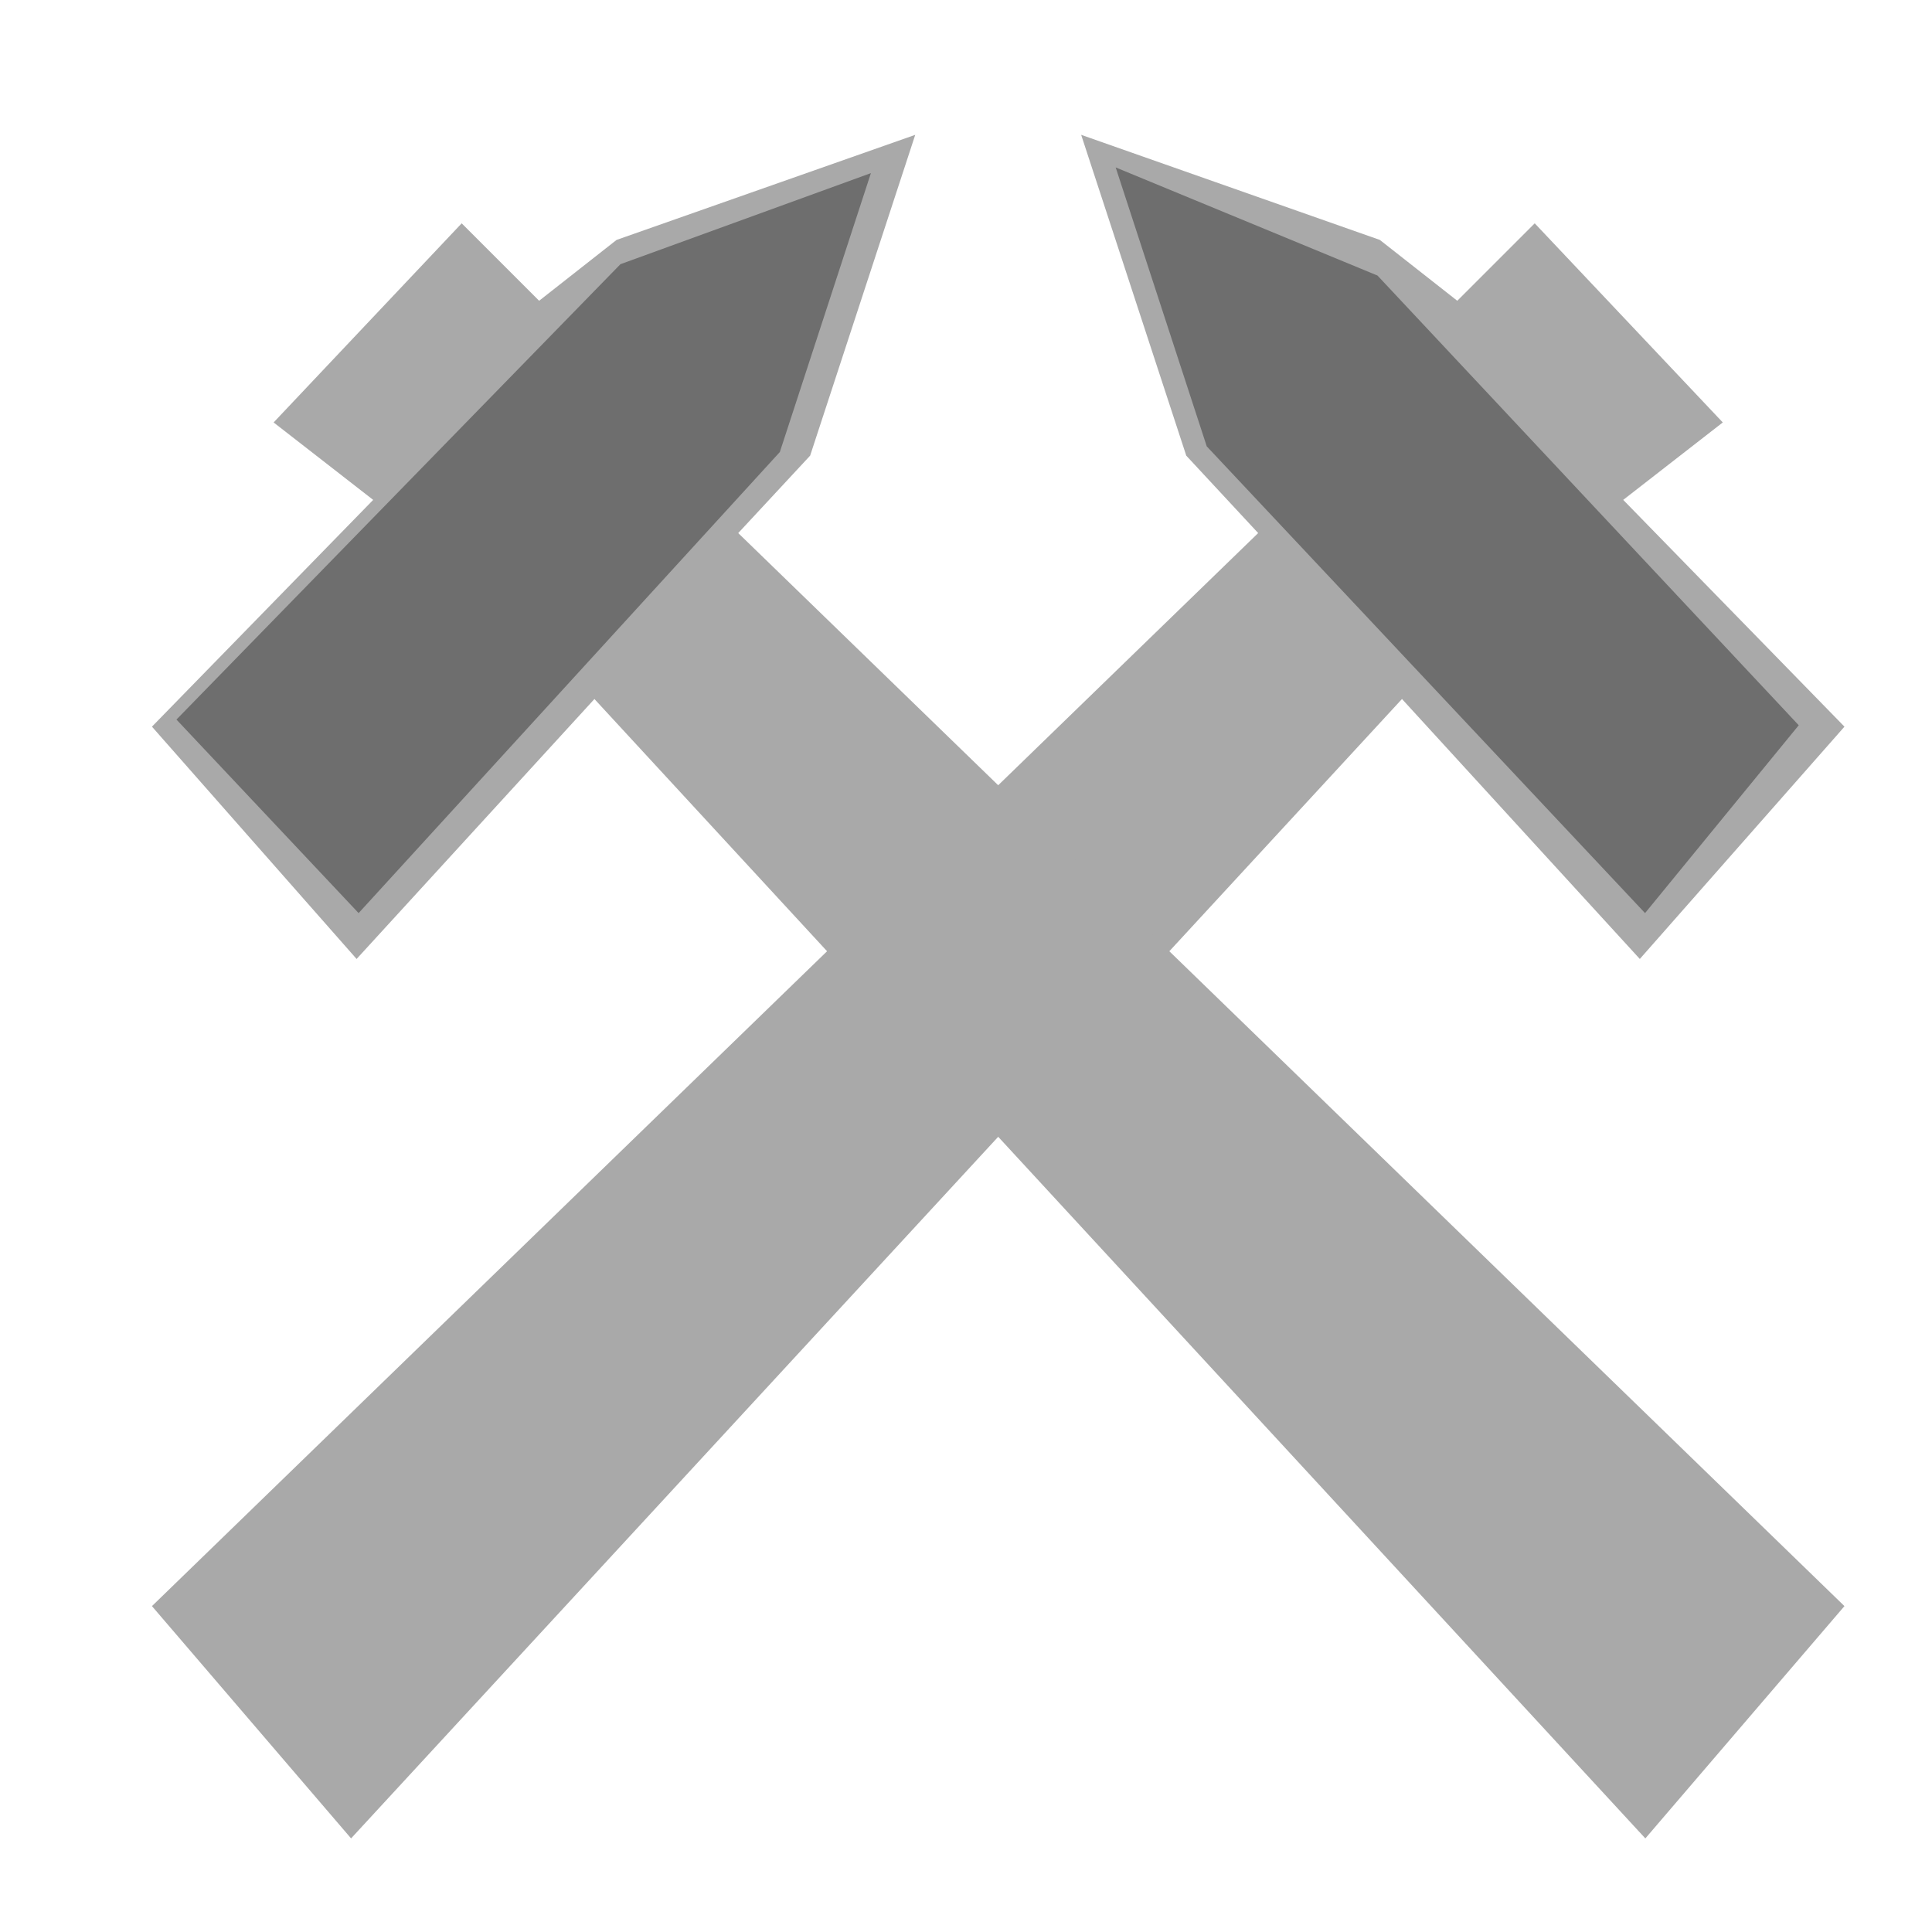
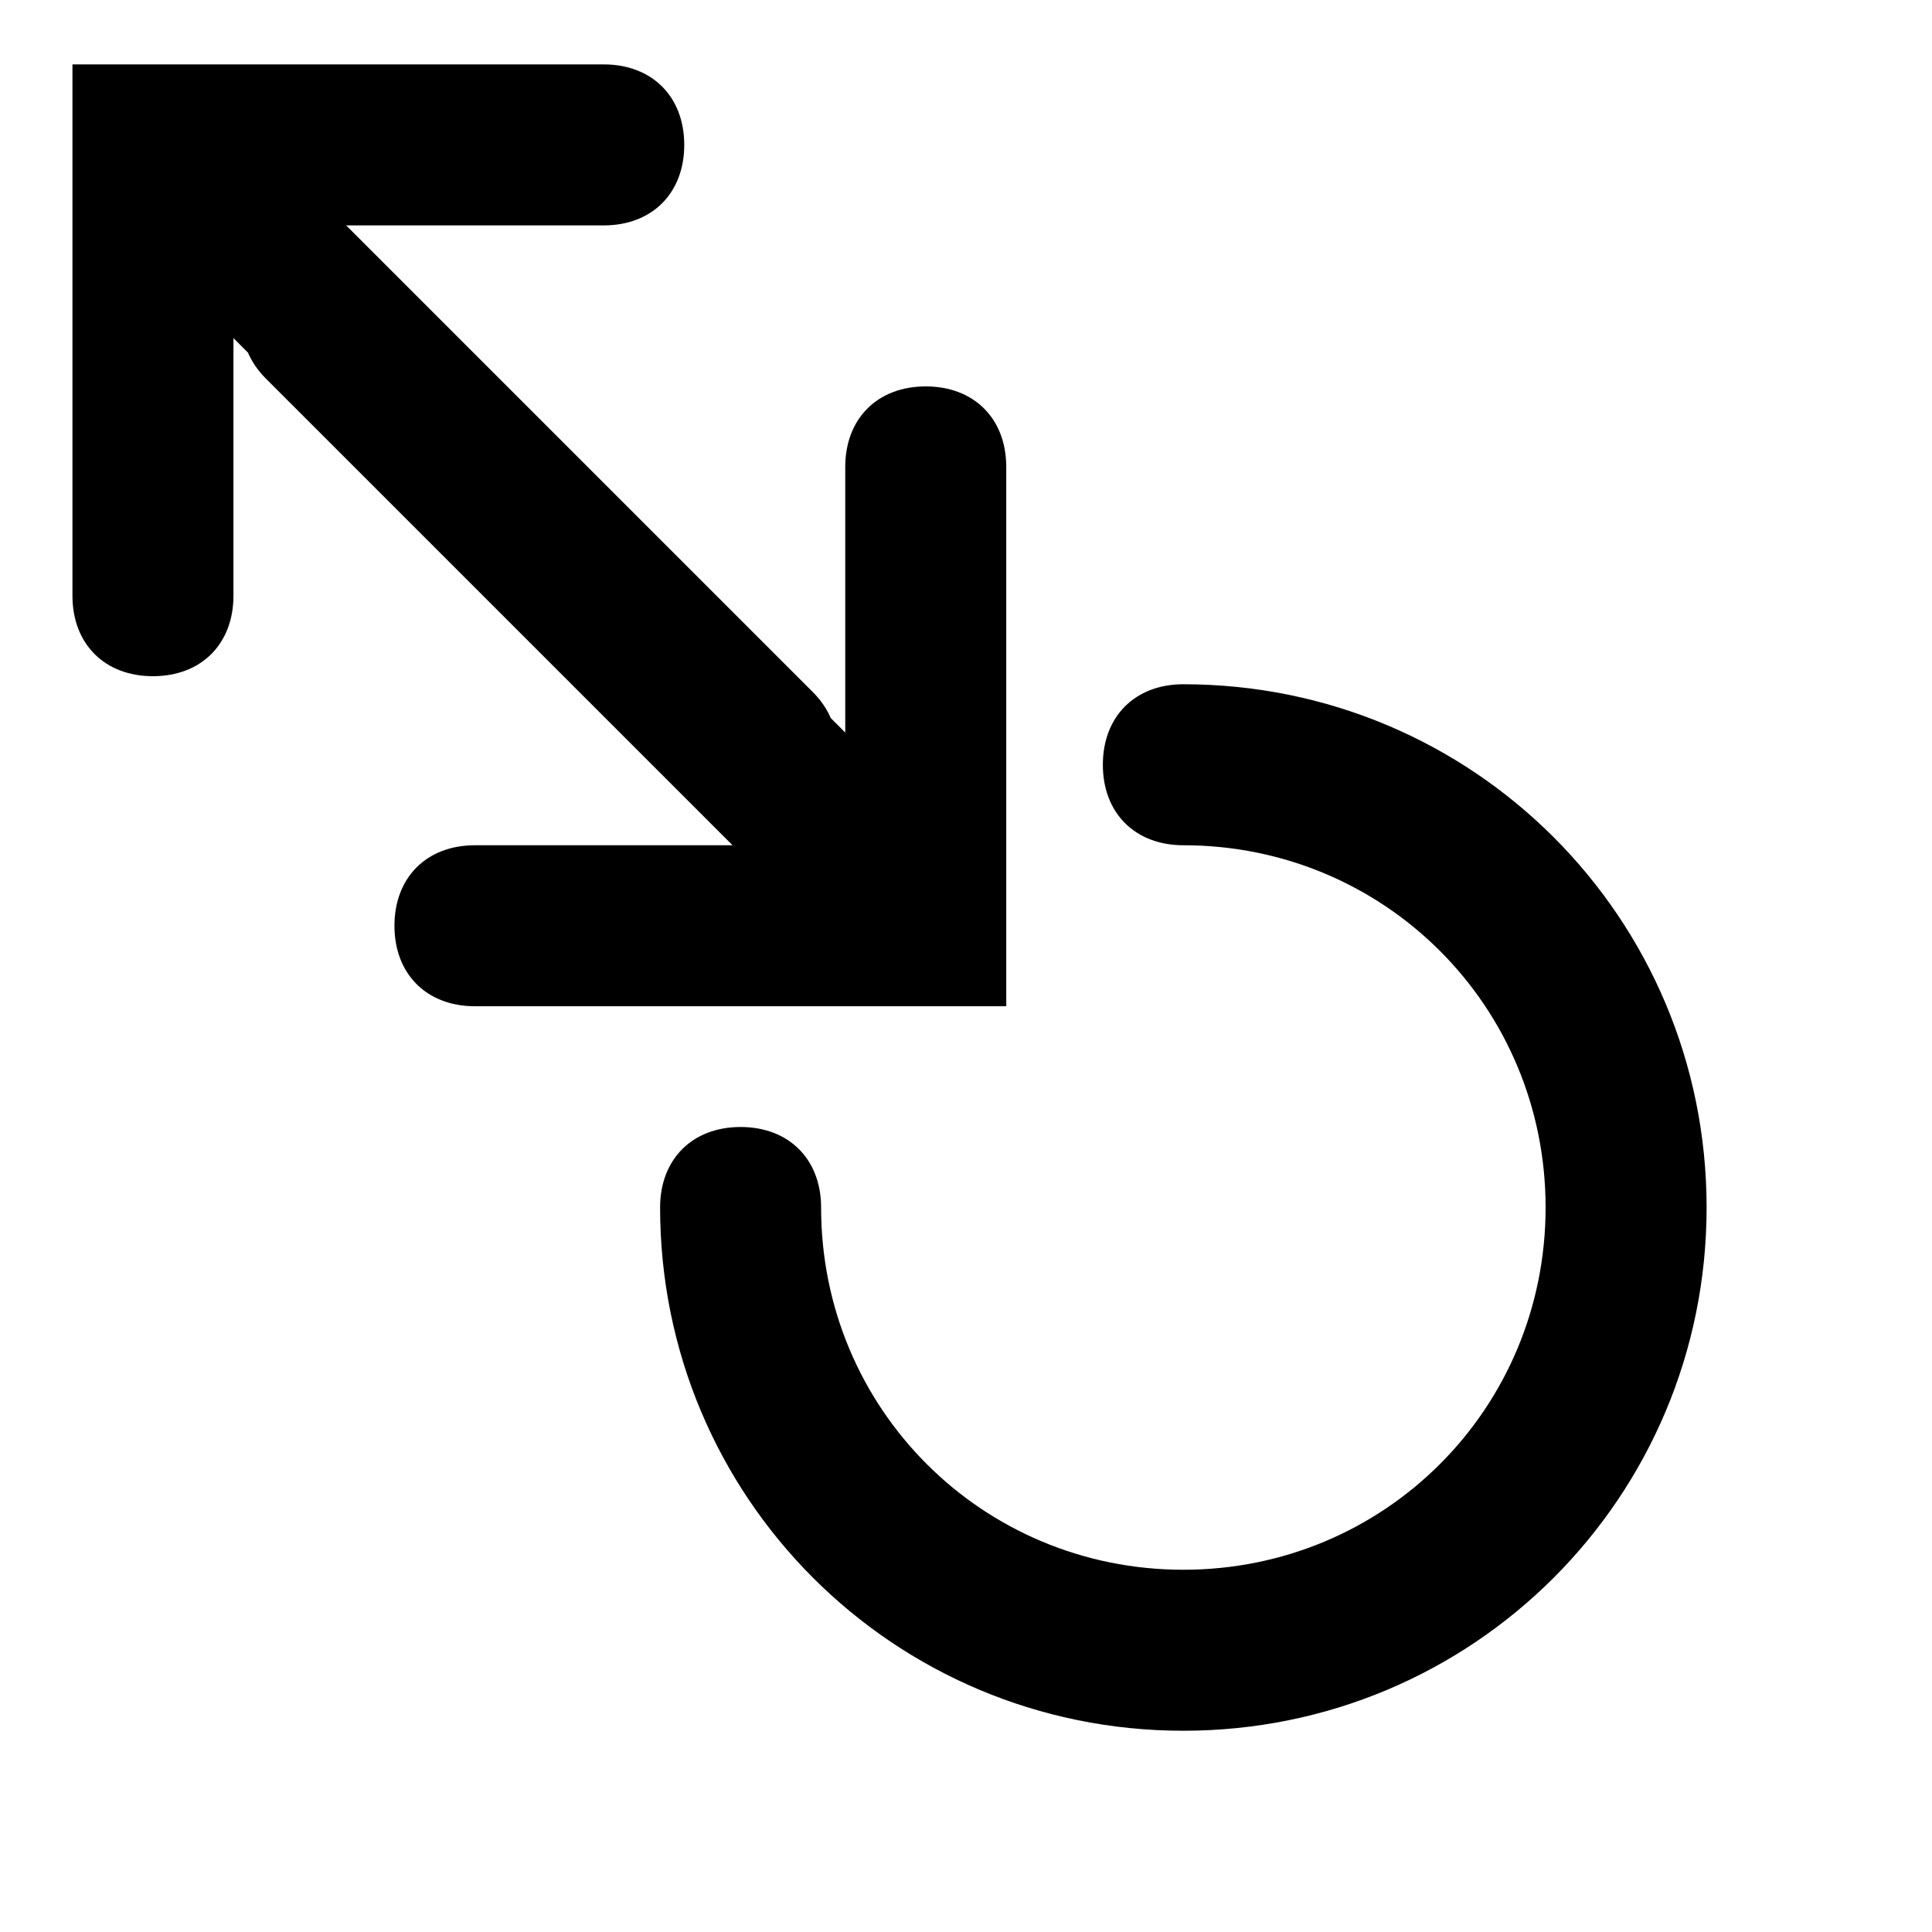
- <svg xmlns="http://www.w3.org/2000/svg" id="svg3039" version="1.1" width="120" height="120" style="display:inline">
-   <defs id="defs3043" />
-   <g id="layer2" style="display:none">
-     <path style="font-size:medium;font-style:normal;font-variant:normal;font-weight:normal;font-stretch:normal;text-indent:0;text-align:start;text-decoration:none;line-height:normal;letter-spacing:normal;word-spacing:normal;text-transform:none;direction:ltr;block-progression:tb;writing-mode:lr-tb;text-anchor:start;baseline-shift:baseline;color:#000000;fill:#afafaf;fill-opacity:1;stroke:none;stroke-width:7;marker:none;visibility:visible;display:inline;overflow:visible;enable-background:accumulate;font-family:Sans;-inkscape-font-specification:Sans" d="m 45.375,17 c -13.984,0.241 -24.968,3.29 -37.438,9.594 -8.992,21.872 -6.681,46.393 -1.969,69 26.191,13.153 55.595,12.977 81.75,-0.219 3.852,-9.73 1.6,-12.8 2.375,-23.156 C 83.917,72.424 77.13,67.688 74.188,75.25 72.702,79.722 76.12,82.646 69.156,83.344 53.024,88.537 37.722,89.14 21.875,82.281 19.715,68.368 18.6,53.657 22.5,40 c 16.868,-6.642 33.121,-6.12 50.031,-0.156 1.285,5.855 1.575,5.763 2.375,11.688 C 80.464,51.971 89.645,53.335 91.312,46 91.853,36.008 89.372,31.625 87.188,25.688 73.71,21.035 59.804,16.699 45.375,17 z" id="path3053" />
-   </g>
-   <g id="layer3" style="display:none">
-     <path style="fill:#6e6e6e;fill-opacity:1;stroke:none;display:inline" d="m 63.983,65.481 0.268,-9.514 36.161,-0.194 -7.414,-8.758 3.798,-7.573 c 0,0 23.438,20.797 22.5,21.185 -0.938,0.388 -23.17,22.738 -23.17,22.738 l -3.129,-8.932 7.548,-8.564 z" id="path3844" />
-   </g>
-   <g id="layer4" style="display:none">
-     <path id="path4080" d="m 99.288,65.481 -0.268,-9.514 -36.161,-0.194 7.768,-6.283 -4.152,-9.28 c 0,0 -23.438,20.029 -22.5,20.417 0.938,0.388 23.17,20.971 23.17,20.971 l 3.482,-9.639 -7.902,-6.089 z" style="fill:#6e6e6e;fill-opacity:1;stroke:none;display:inline" />
-   </g>
-   <g id="layer7" style="display:inline">
-     <path style="fill:#a9a9a9;fill-opacity:1;stroke:none;display:inline" d="M 9.438,99.758 78.147,33.11 73.681,28.301 67.153,8.375 l 18.551,6.527 4.81,3.779 4.81,-4.81 11.681,12.368 -6.184,4.81 13.742,14.085 -12.711,14.429 -14.772,-16.147 -65.274,70.77 z" id="path4103" />
-     <path id="path4619" d="M 114.562,99.758 45.853,33.11 50.319,28.301 56.847,8.375 l -18.551,6.527 -4.81,3.779 -4.81,-4.81 -11.681,12.368 6.184,4.81 L 9.438,45.134 22.149,59.563 36.921,43.417 102.195,114.187 z" style="fill:#a9a9a9;fill-opacity:1;stroke:none;display:inline" />
-     <path style="fill:#6e6e6e;fill-opacity:1;stroke:none" d="M 10.96,44.693 38.537,16.409 54.094,10.752 48.437,28.076 22.274,56.714 z" id="path5256" />
-     <path style="fill:#6e6e6e;fill-opacity:1;stroke:none" d="M 69.296,10.398 85.56,17.116 111.723,45.047 102.177,56.714 74.953,27.723 z" id="path5258" />
-   </g>
+ <svg xmlns="http://www.w3.org/2000/svg" version="1.1" id="Ebene_1" x="0px" y="0px" viewBox="0 0 24 24" enable-background="new 0 0 24 24" xml:space="preserve">
+   <path d="M14.7,19.5c-2.5,0-4.5-2-4.5-4.5c0-0.6-0.4-1-1-1c-0.6,0-1,0.4-1,1c0,3.6,2.9,6.5,6.5,6.5s6.5-2.9,6.5-6.5s-2.9-6.5-6.5-6.5  c-0.6,0-1,0.4-1,1s0.4,1,1,1c2.5,0,4.5,2,4.5,4.5S17.2,19.5,14.7,19.5z M5.9,12.5c-0.6,0-1-0.4-1-1s0.4-1,1-1h3.2L7.4,8.8L3.3,4.7  c-0.4-0.4-0.4-1,0-1.4C3.5,3.1,3.7,3,4,3s0.5,0.1,0.7,0.3l4.1,4.1l1.7,1.7V5.8c0-0.6,0.4-1,1-1s1,0.4,1,1v6.7L5.9,12.5 M7.5,0.8  c0.6,0,1,0.4,1,1s-0.4,1-1,1H4.3L6,4.5l4.1,4.1c0.4,0.4,0.4,1,0,1.4c-0.2,0.2-0.4,0.3-0.7,0.3S8.9,10.2,8.7,10L4.6,5.9L2.9,4.2v3.2  c0,0.6-0.4,1-1,1s-1-0.4-1-1V0.8L7.5,0.8" />
</svg>
